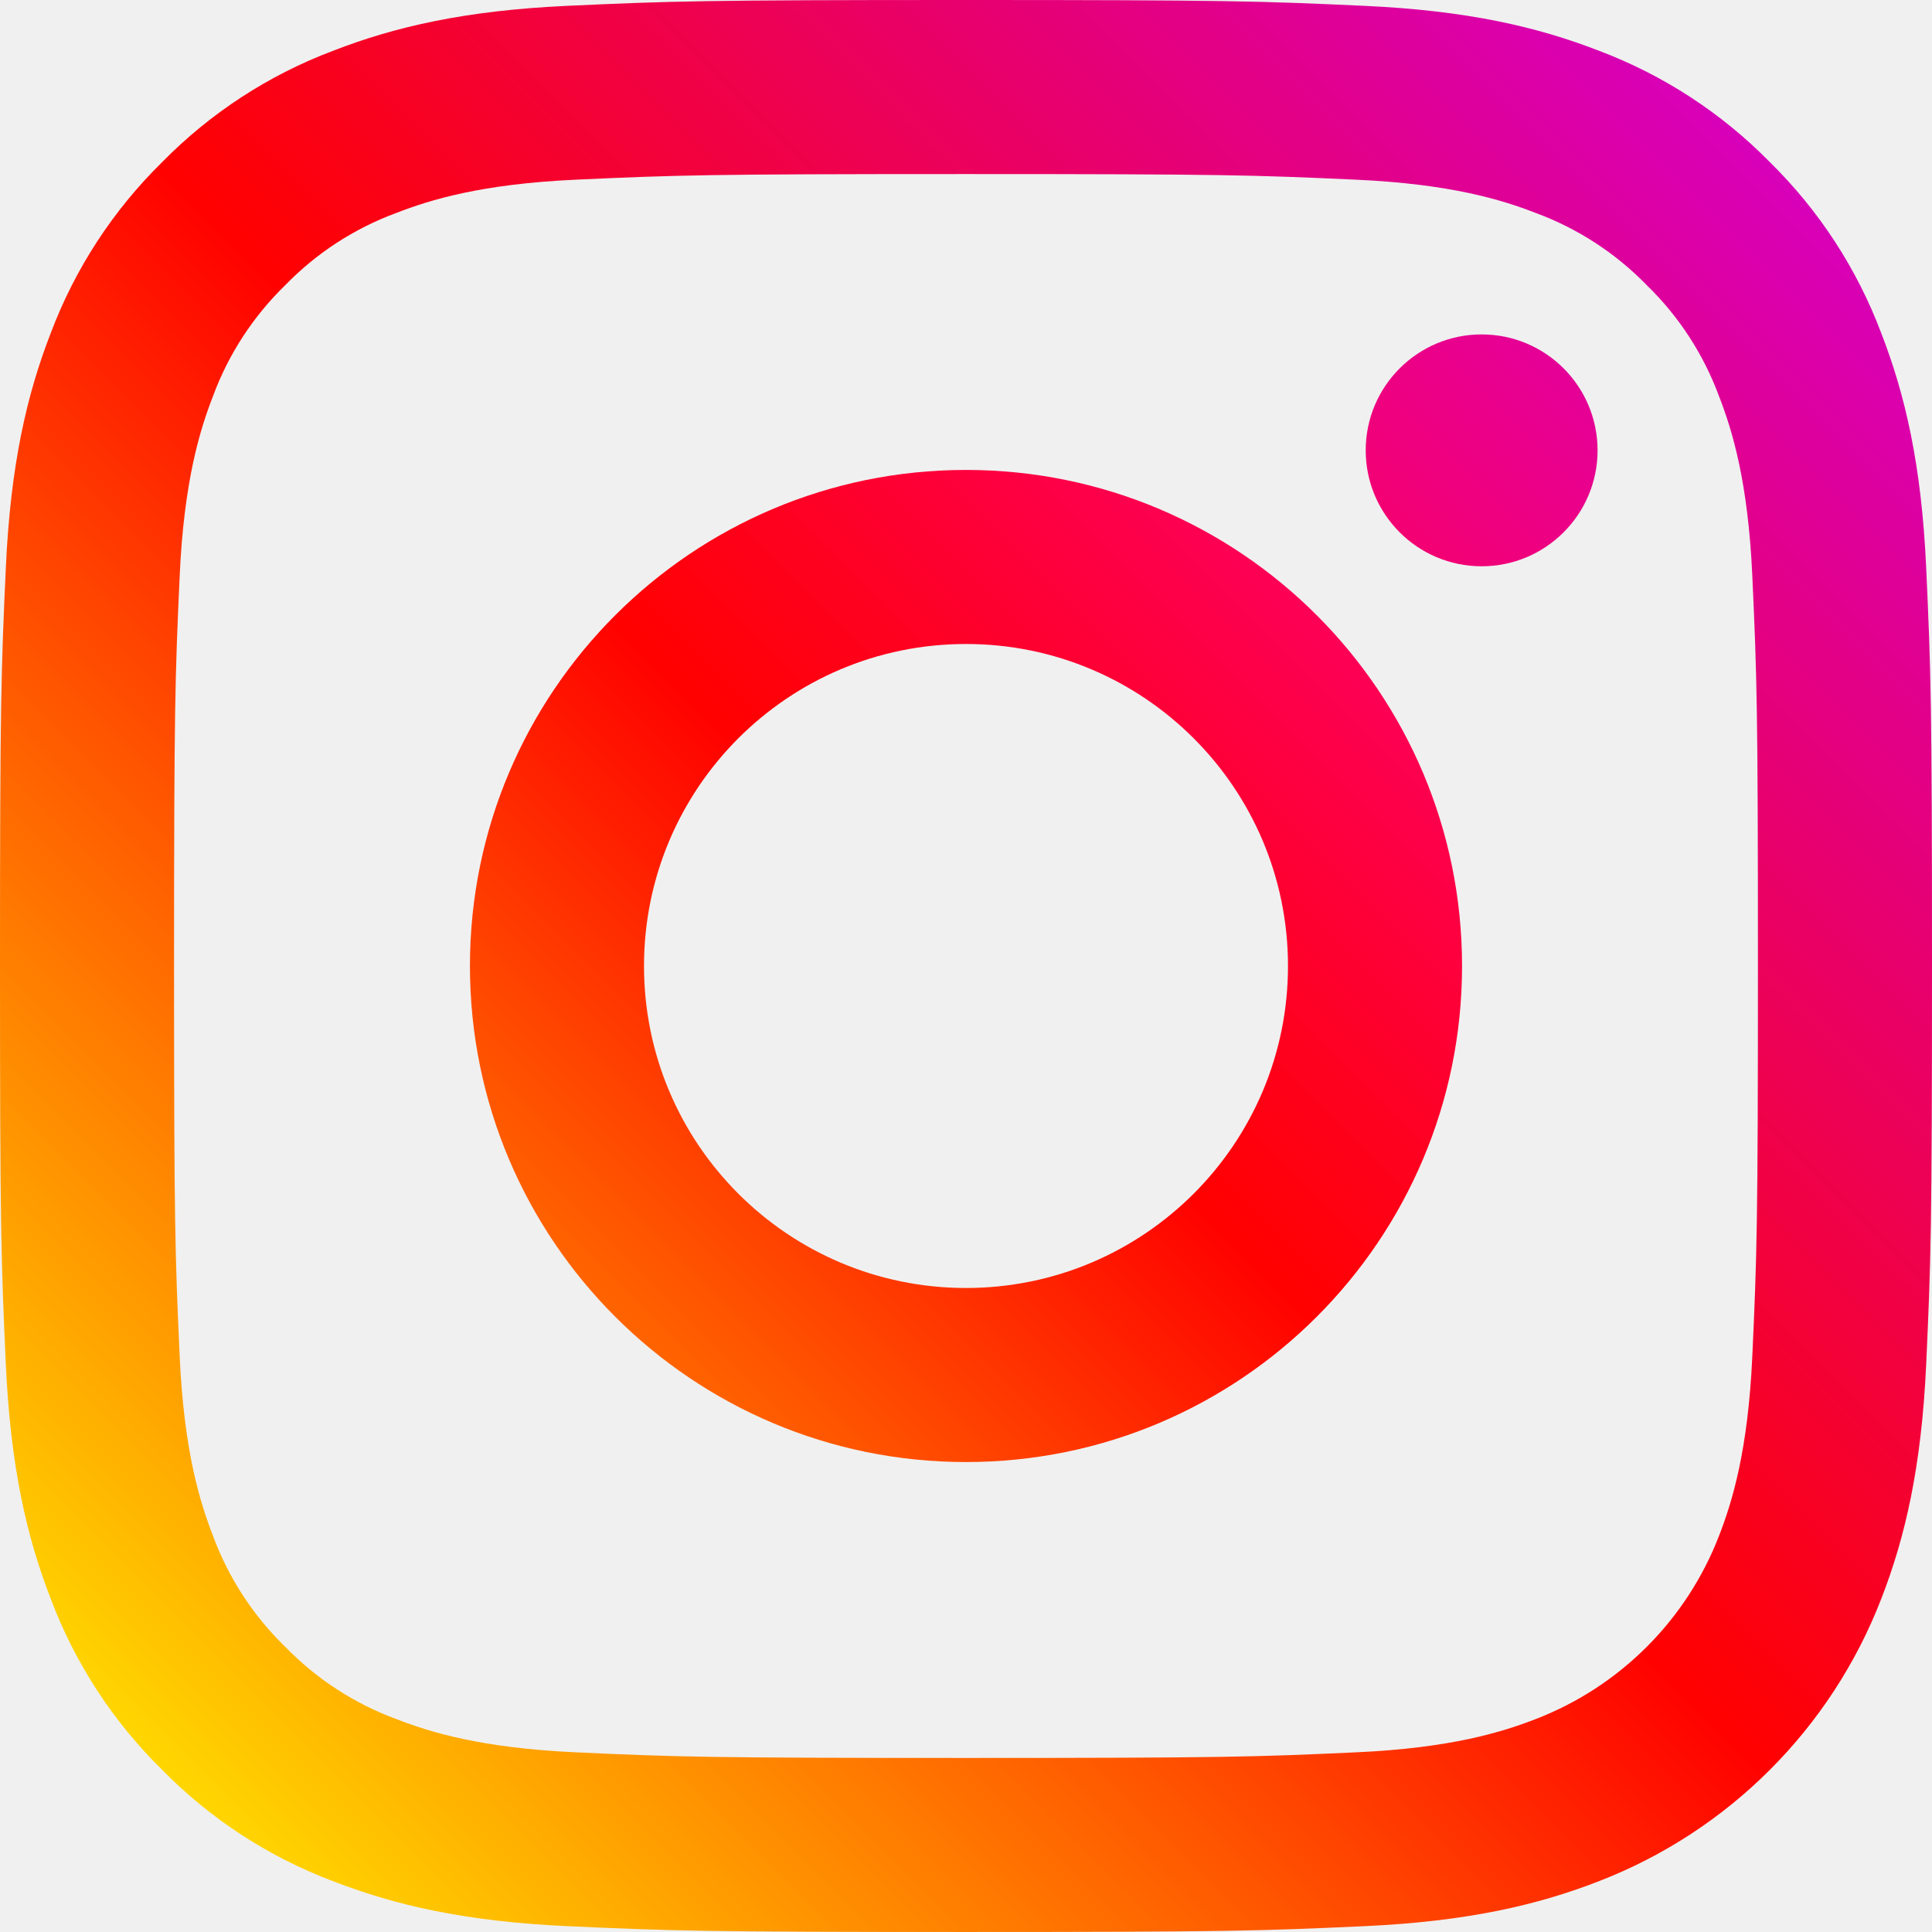
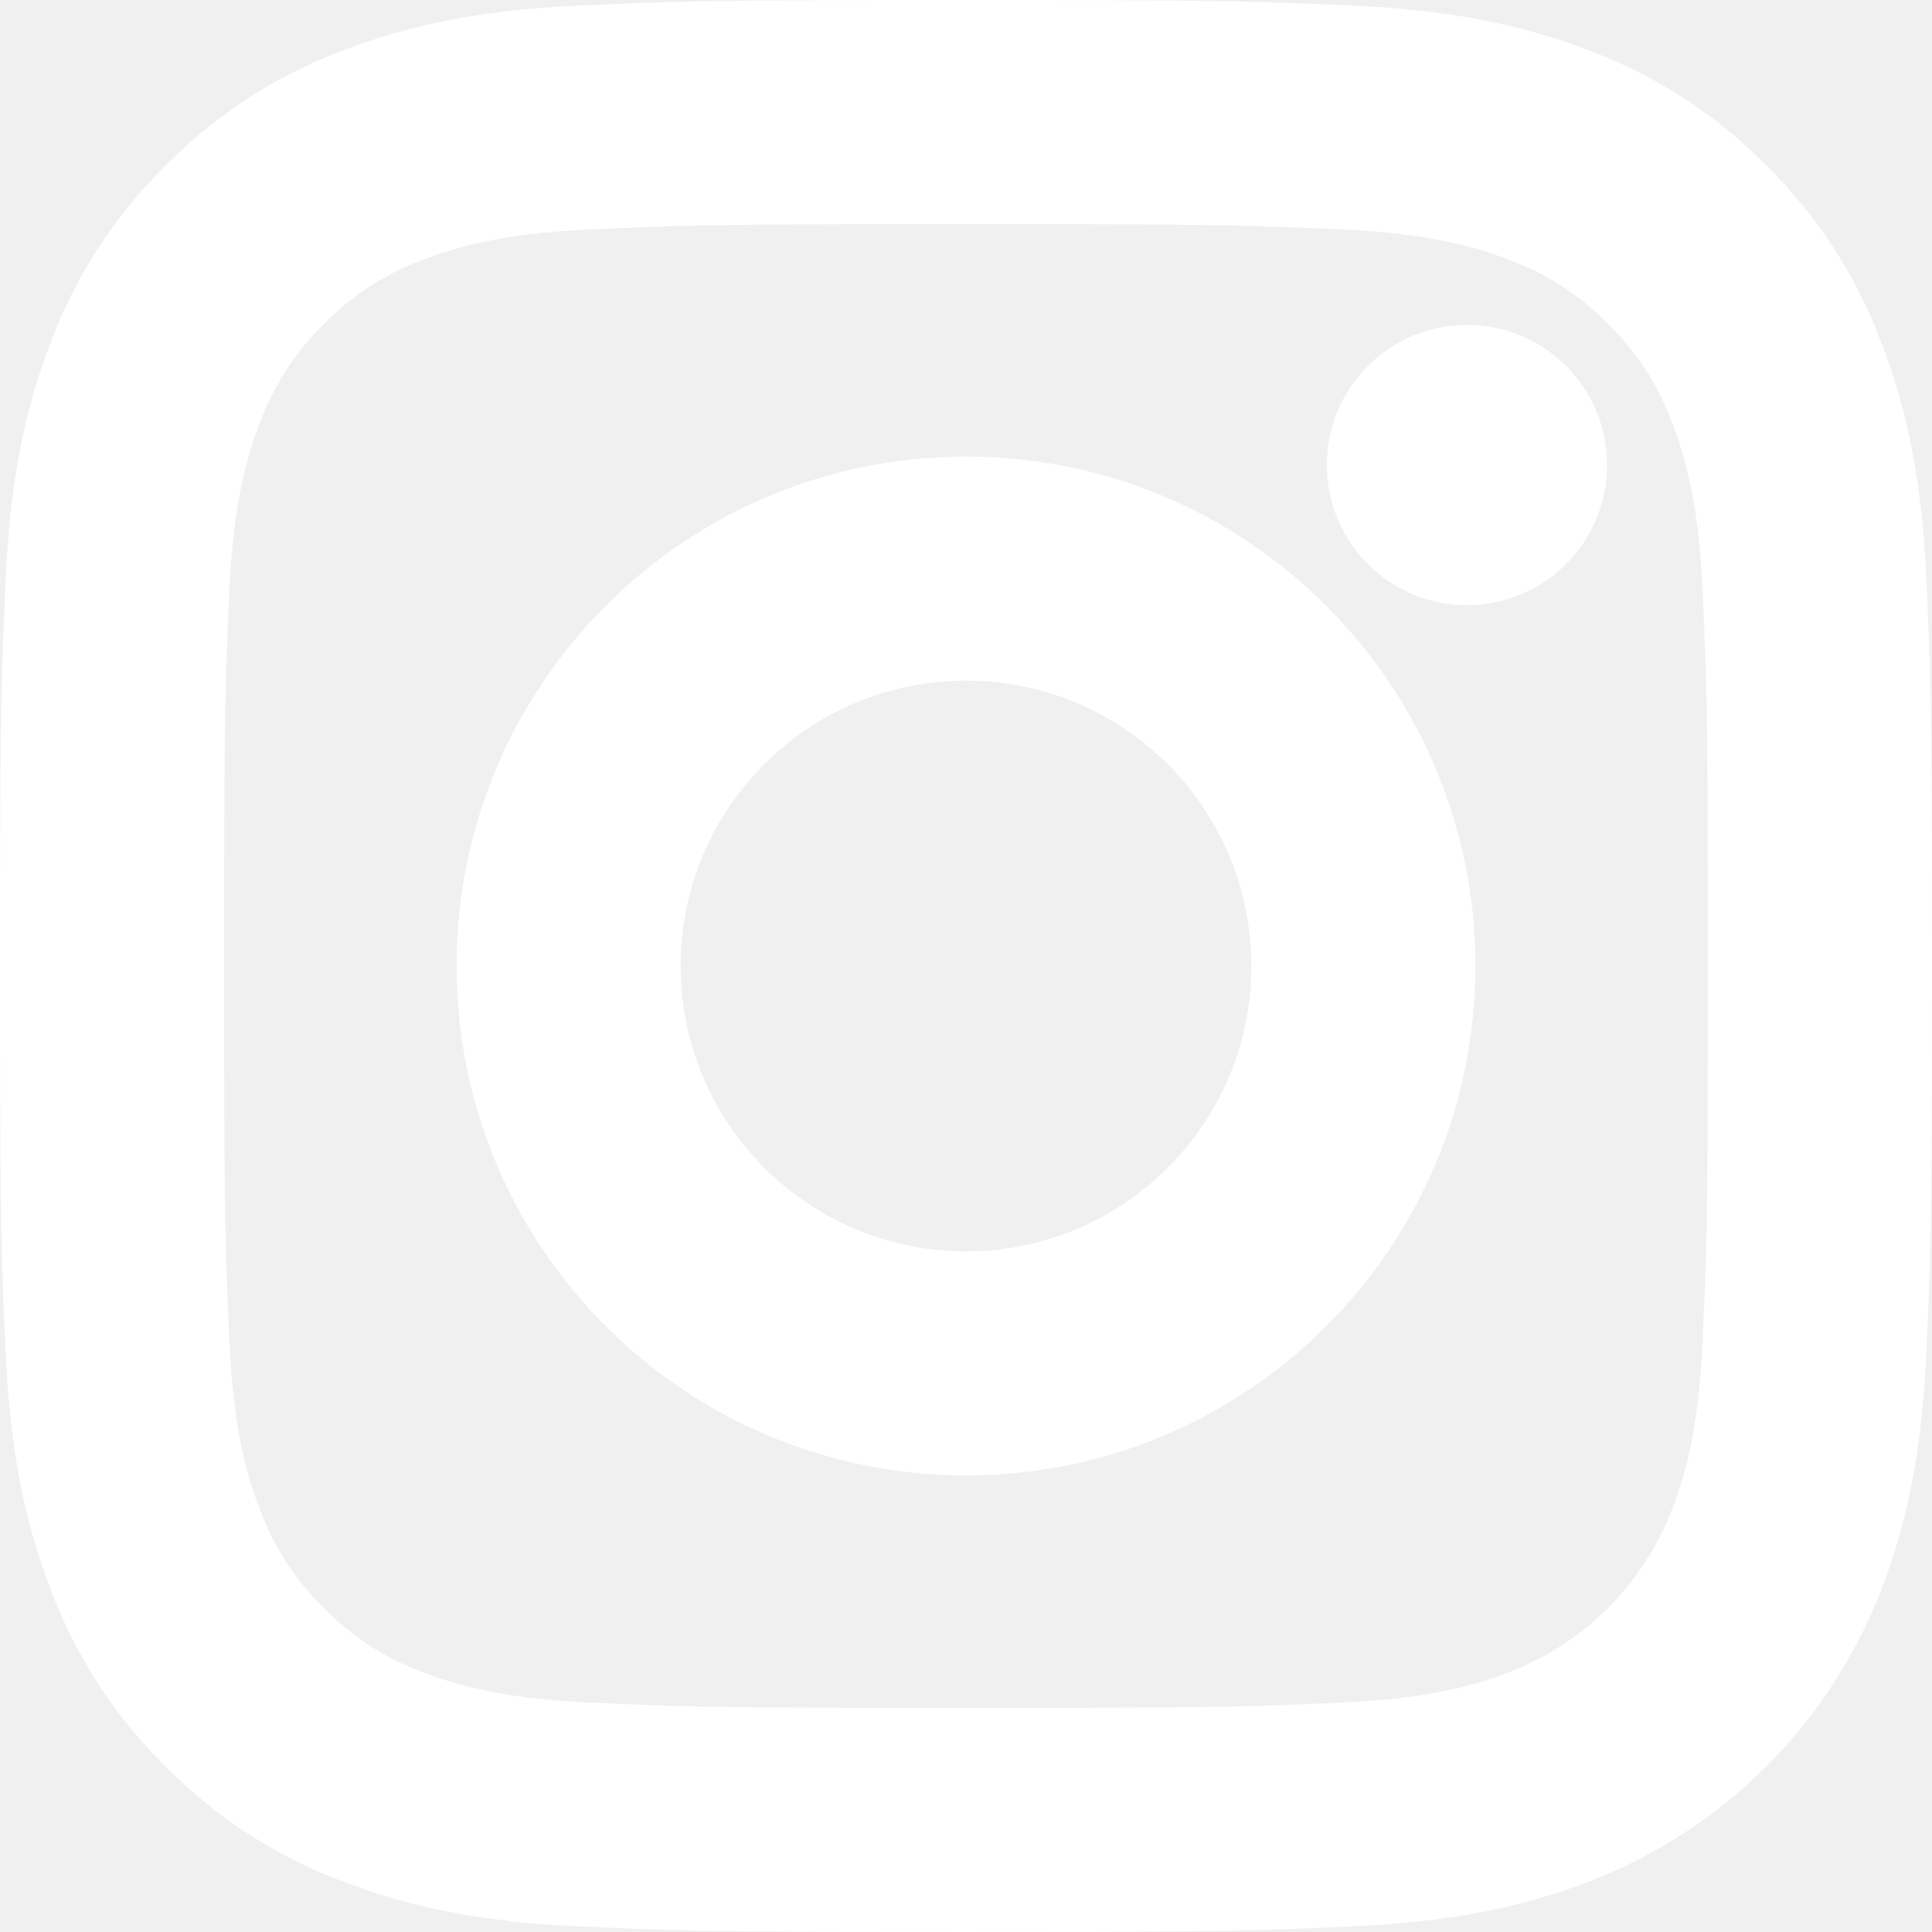
- <svg xmlns="http://www.w3.org/2000/svg" height="512pt" viewBox="0 0 512 512" width="512pt">
-   <linearGradient id="a" gradientUnits="userSpaceOnUse" x1="42.966" x2="469.034" y1="469.03" y2="42.962">
-     <stop offset="0" stop-color="#ffd600" />
-     <stop offset=".5" stop-color="#ff0100" />
-     <stop offset="1" stop-color="#d800b9" />
-   </linearGradient>
-   <linearGradient id="b" gradientUnits="userSpaceOnUse" x1="163.043" x2="348.954" y1="348.954" y2="163.043">
-     <stop offset="0" stop-color="#ff6400" />
-     <stop offset=".5" stop-color="#ff0100" />
-     <stop offset="1" stop-color="#fd0056" />
-   </linearGradient>
-   <linearGradient id="c" gradientUnits="userSpaceOnUse" x1="370.929" x2="414.373" y1="141.068" y2="97.624">
-     <stop offset="0" stop-color="#f30072" />
-     <stop offset="1" stop-color="#e50097" />
-   </linearGradient>
-   <path d="m510.461 150.453c-1.246-27.25-5.574-45.859-11.902-62.141-6.426-17.082-16.504-32.555-29.527-45.344-12.785-13.023-28.262-23.105-45.344-29.535-16.285-6.324-34.891-10.648-62.141-11.887-27.301-1.25-36.023-1.547-105.547-1.547s-78.246.297-105.547 1.539c-27.25 1.246-45.855 5.574-62.141 11.902-17.082 6.426-32.555 16.504-45.344 29.527-13.023 12.785-23.105 28.258-29.535 45.34-6.324 16.285-10.648 34.895-11.887 62.141-1.25 27.305-1.547 36.023-1.547 105.547 0 69.527.297 78.25 1.547 105.551 1.242 27.246 5.57 45.855 11.898 62.141 6.426 17.078 16.504 32.555 29.527 45.34 12.785 13.023 28.262 23.102 45.344 29.527 16.281 6.332 34.891 10.656 62.141 11.902 27.305 1.246 36.023 1.539 105.547 1.539 69.523 0 78.246-.293 105.547-1.539 27.25-1.246 45.855-5.57 62.141-11.902 34.387-13.297 61.57-40.48 74.867-74.867 6.332-16.285 10.656-34.895 11.902-62.141 1.242-27.305 1.539-36.023 1.539-105.547 0-69.527-.297-78.246-1.539-105.547zm-46.082 208.996c-1.137 24.961-5.309 38.516-8.812 47.535-8.613 22.328-26.258 39.973-48.586 48.586-9.02 3.504-22.574 7.676-47.535 8.812-26.988 1.234-35.086 1.492-103.445 1.492-68.363 0-76.457-.258-103.449-1.492-24.957-1.137-38.512-5.309-47.535-8.812-11.117-4.105-21.176-10.648-29.434-19.152-8.504-8.258-15.047-18.312-19.152-29.434-3.504-9.02-7.676-22.574-8.812-47.535-1.23-26.992-1.492-35.09-1.492-103.445 0-68.359.262-76.453 1.492-103.449 1.141-24.961 5.309-38.516 8.812-47.535 4.105-11.121 10.652-21.18 19.152-29.438 8.258-8.504 18.316-15.047 29.438-19.148 9.02-3.508 22.574-7.676 47.535-8.816 26.992-1.23 35.09-1.492 103.445-1.492h-.004c68.355 0 76.453.262 103.449 1.496 24.961 1.137 38.512 5.309 47.535 8.812 11.117 4.105 21.176 10.648 29.434 19.148 8.504 8.258 15.047 18.316 19.148 29.438 3.508 9.02 7.68 22.574 8.816 47.535 1.23 26.992 1.492 35.09 1.492 103.445 0 68.359-.258 76.453-1.492 103.449zm0 0" fill="url(#a)" />
-   <path d="m255.996 124.539c-72.602 0-131.457 58.859-131.457 131.461s58.855 131.457 131.457 131.457c72.605 0 131.461-58.855 131.461-131.457s-58.855-131.461-131.461-131.461zm0 216.793c-47.125-.004-85.332-38.207-85.328-85.336 0-47.125 38.203-85.332 85.332-85.332 47.129.004 85.332 38.207 85.332 85.332 0 47.129-38.207 85.336-85.336 85.336zm0 0" fill="url(#b)" />
-   <path d="m423.371 119.348c0 16.965-13.754 30.719-30.719 30.719-16.969 0-30.723-13.754-30.723-30.719 0-16.969 13.754-30.723 30.723-30.723 16.965 0 30.719 13.754 30.719 30.723zm0 0" fill="url(#c)" />
+ <svg xmlns="http://www.w3.org/2000/svg" id="svg8" version="1.1" viewBox="0 0 185.914 185.913" height="185.913mm" width="185.914mm">
+   <defs id="defs2" />
+   <g transform="translate(-13.44827,-45.84011)" id="layer1">
+     <g style="fill:#ffffff" transform="matrix(0.3527778,0,0,0.3527778,16.09411,48.48594)" id="g832">
+       <path style="fill:#ffffff;stroke:#ffffff;stroke-width:15" d="M 510.461,150.453 C 509.215,123.203 504.887,104.594 498.559,88.312 492.133,71.23 482.055,55.758 469.031,42.969 456.246,29.945 440.77,19.863 423.688,13.434 407.402,7.109 388.797,2.785 361.547,1.547 334.246,0.297 325.523,0 256,0 186.477,0 177.754,0.297 150.453,1.539 123.203,2.785 104.598,7.113 88.312,13.441 71.23,19.867 55.758,29.945 42.969,42.969 29.945,55.754 19.863,71.227 13.434,88.309 7.109,104.594 2.785,123.203 1.547,150.449 0.297,177.754 0,186.473 0,255.996 c 0,69.527 0.297,78.25 1.547,105.551 1.242,27.246 5.57,45.855 11.898,62.141 6.426,17.078 16.504,32.555 29.527,45.34 12.785,13.023 28.262,23.102 45.344,29.527 16.281,6.332 34.891,10.656 62.141,11.902 27.305,1.246 36.023,1.539 105.547,1.539 69.523,0 78.246,-0.293 105.547,-1.539 27.25,-1.246 45.855,-5.57 62.141,-11.902 34.387,-13.297 61.57,-40.48 74.867,-74.867 6.332,-16.285 10.656,-34.895 11.902,-62.141 C 511.703,334.242 512,325.523 512,256 c 0,-69.527 -0.297,-78.246 -1.539,-105.547 z m -46.082,208.996 c -1.137,24.961 -5.309,38.516 -8.812,47.535 -8.613,22.328 -26.258,39.973 -48.586,48.586 -9.02,3.504 -22.574,7.676 -47.535,8.812 C 332.457,465.617 324.359,465.875 256,465.875 c -68.363,0 -76.457,-0.258 -103.449,-1.492 -24.957,-1.137 -38.512,-5.309 -47.535,-8.812 -11.117,-4.105 -21.176,-10.648 -29.434,-19.152 -8.504,-8.258 -15.047,-18.312 -19.152,-29.434 -3.504,-9.02 -7.676,-22.574 -8.812,-47.535 C 46.387,332.457 46.125,324.359 46.125,256.004 c 0,-68.359 0.262,-76.453 1.492,-103.449 1.141,-24.961 5.309,-38.516 8.812,-47.535 4.105,-11.121 10.652,-21.18 19.152,-29.437 8.258,-8.504 18.316,-15.047 29.437,-19.148 9.02,-3.508 22.574,-7.676 47.535,-8.816 C 179.547,46.387 187.645,46.125 256,46.125 h -0.004 c 68.355,0 76.453,0.262 103.449,1.496 24.961,1.137 38.512,5.309 47.535,8.812 11.117,4.105 21.176,10.648 29.434,19.148 8.504,8.258 15.047,18.316 19.148,29.437 3.508,9.02 7.68,22.574 8.816,47.535 1.23,26.992 1.492,35.09 1.492,103.445 0,68.359 -0.258,76.453 -1.492,103.449 z m 0,0" id="path815" />
+       <path style="fill:#ffffff;stroke:#ffffff;stroke-width:15" d="m 255.996,124.539 c -72.602,0 -131.457,58.859 -131.457,131.461 0,72.602 58.855,131.457 131.457,131.457 72.605,0 131.461,-58.855 131.461,-131.457 0,-72.602 -58.855,-131.461 -131.461,-131.461 z m 0,216.793 c -47.125,-0.004 -85.332,-38.207 -85.328,-85.336 0,-47.125 38.203,-85.332 85.332,-85.332 47.129,0.004 85.332,38.207 85.332,85.332 0,47.129 -38.207,85.336 -85.336,85.336 z m 0,0" id="path817" />
+       <path style="fill:#ffffff;stroke:#ffffff;stroke-width:15" d="m 423.371,119.348 c 0,16.965 -13.754,30.719 -30.719,30.719 -16.969,0 -30.723,-13.754 -30.723,-30.719 0,-16.969 13.754,-30.723 30.723,-30.723 16.965,0 30.719,13.754 30.719,30.723 z m 0,0" id="path819" />
+     </g>
+   </g>
</svg>
